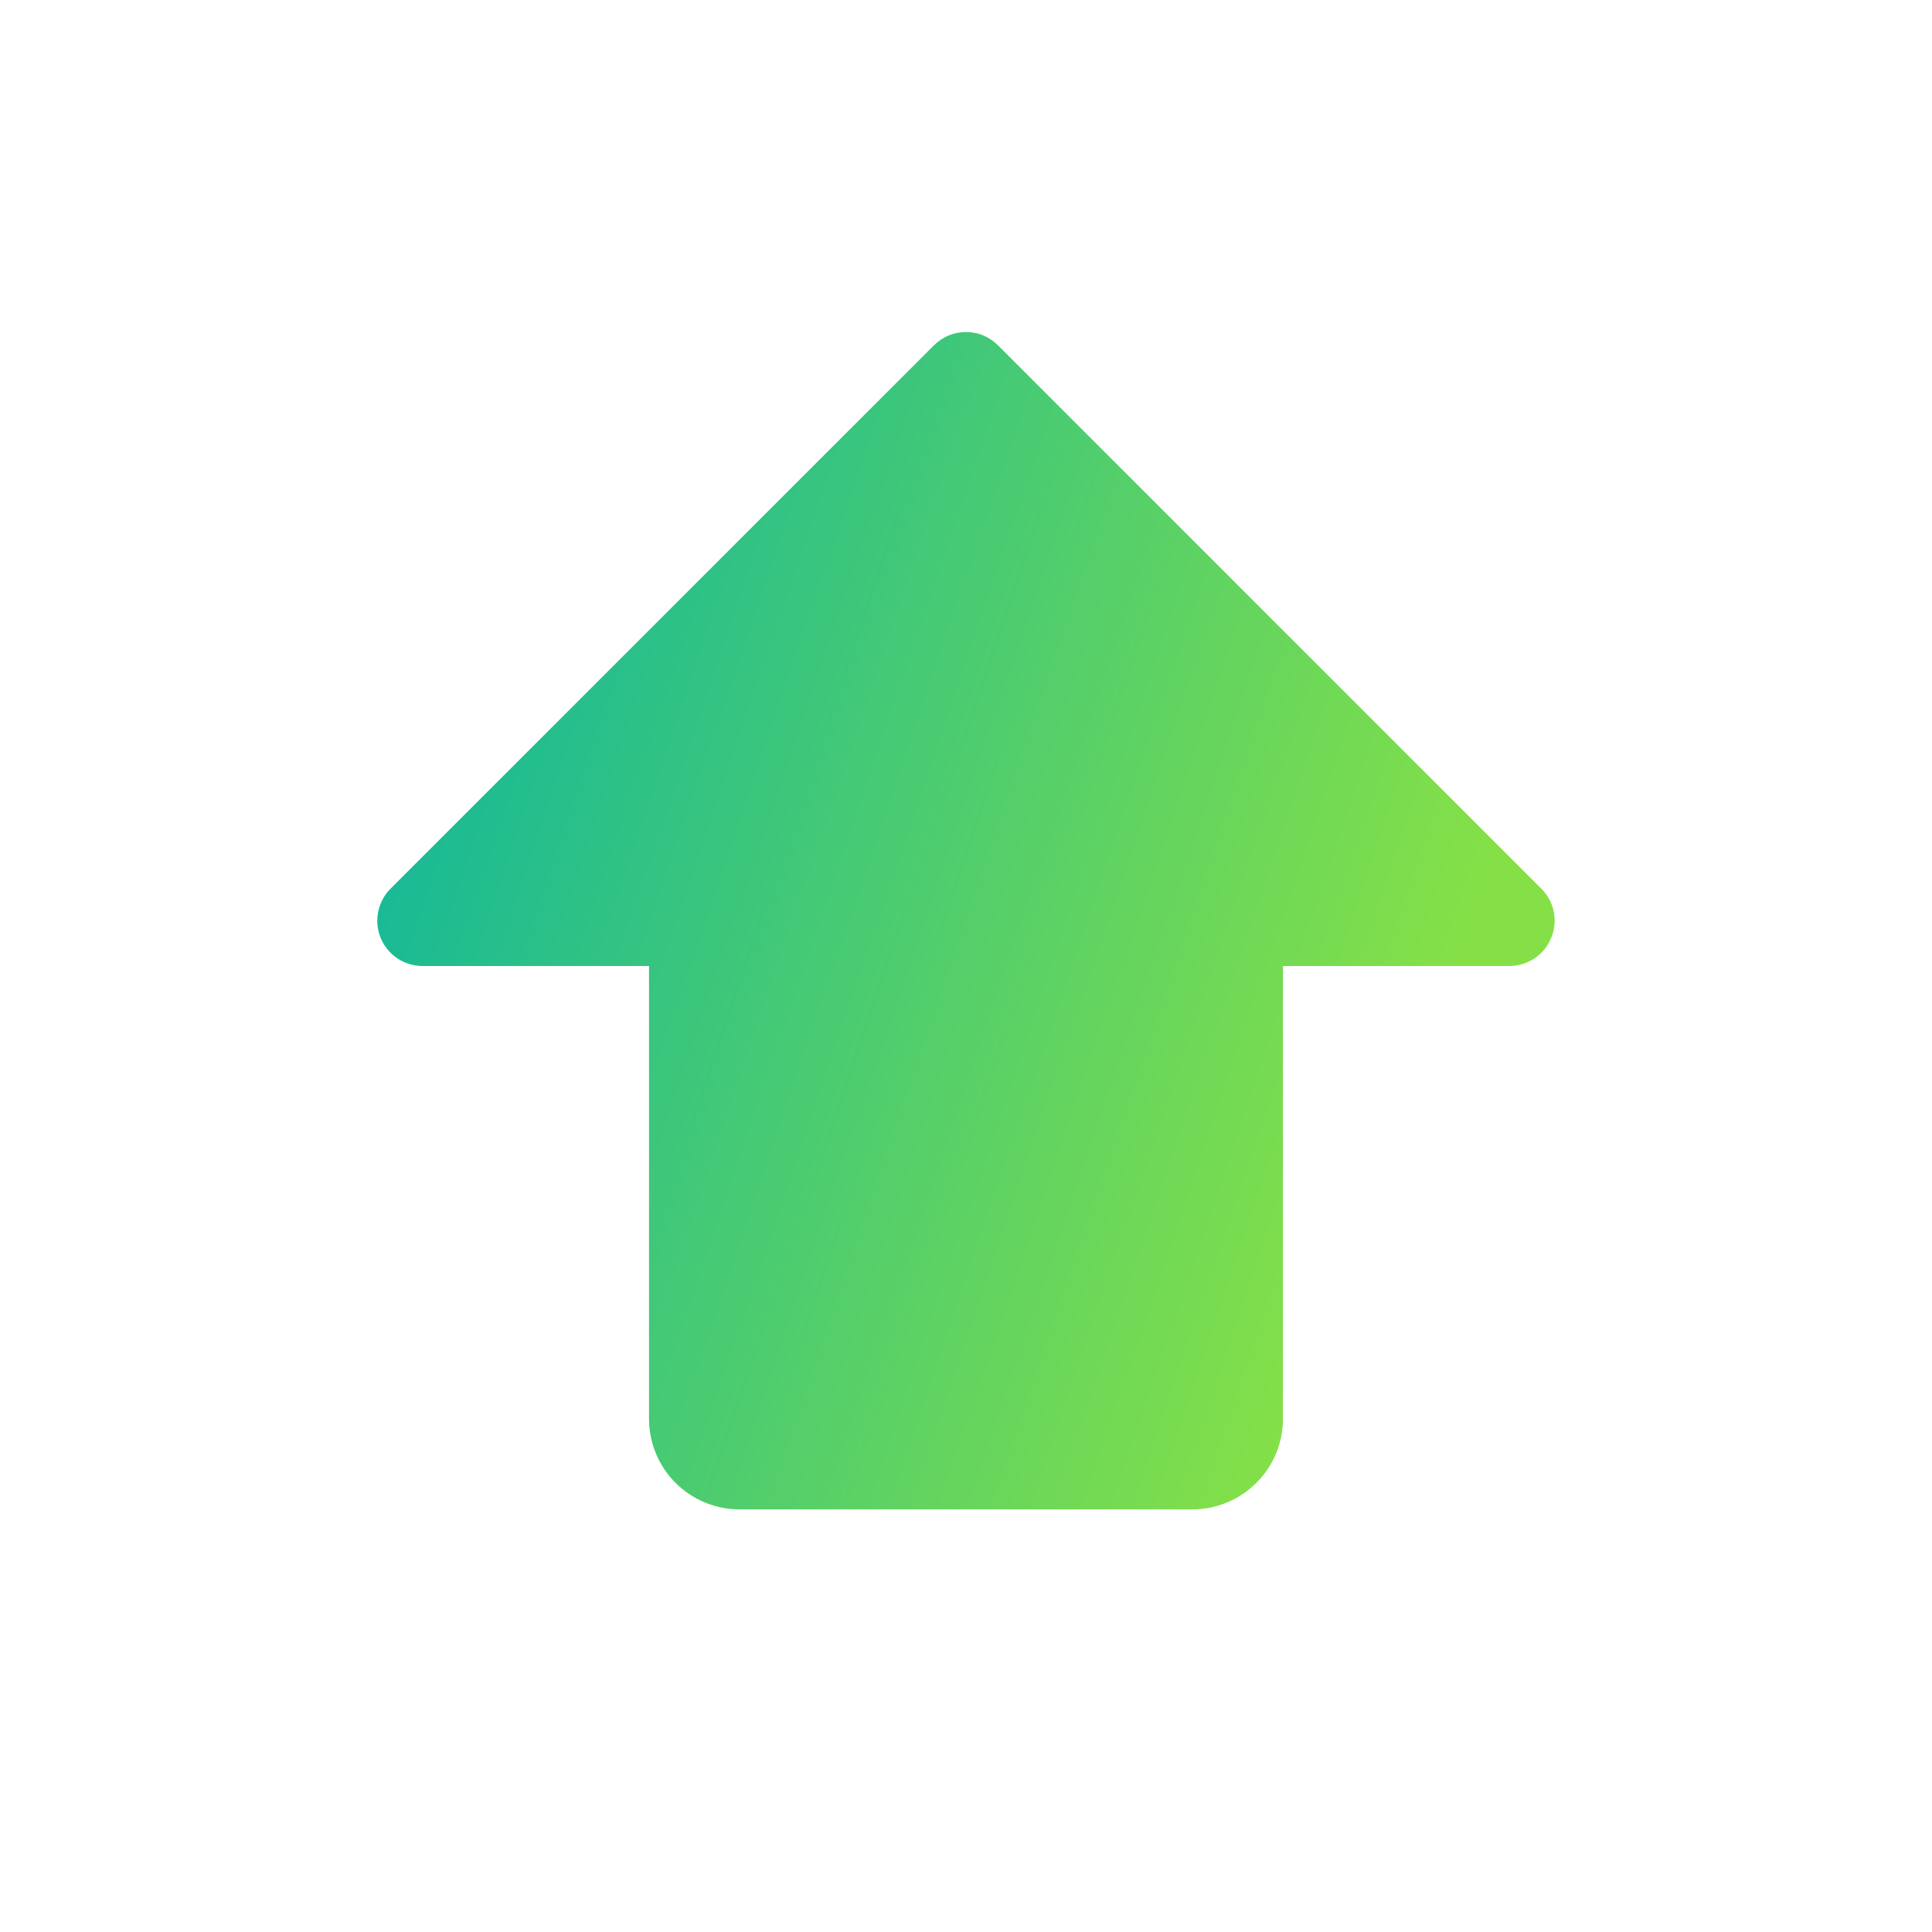
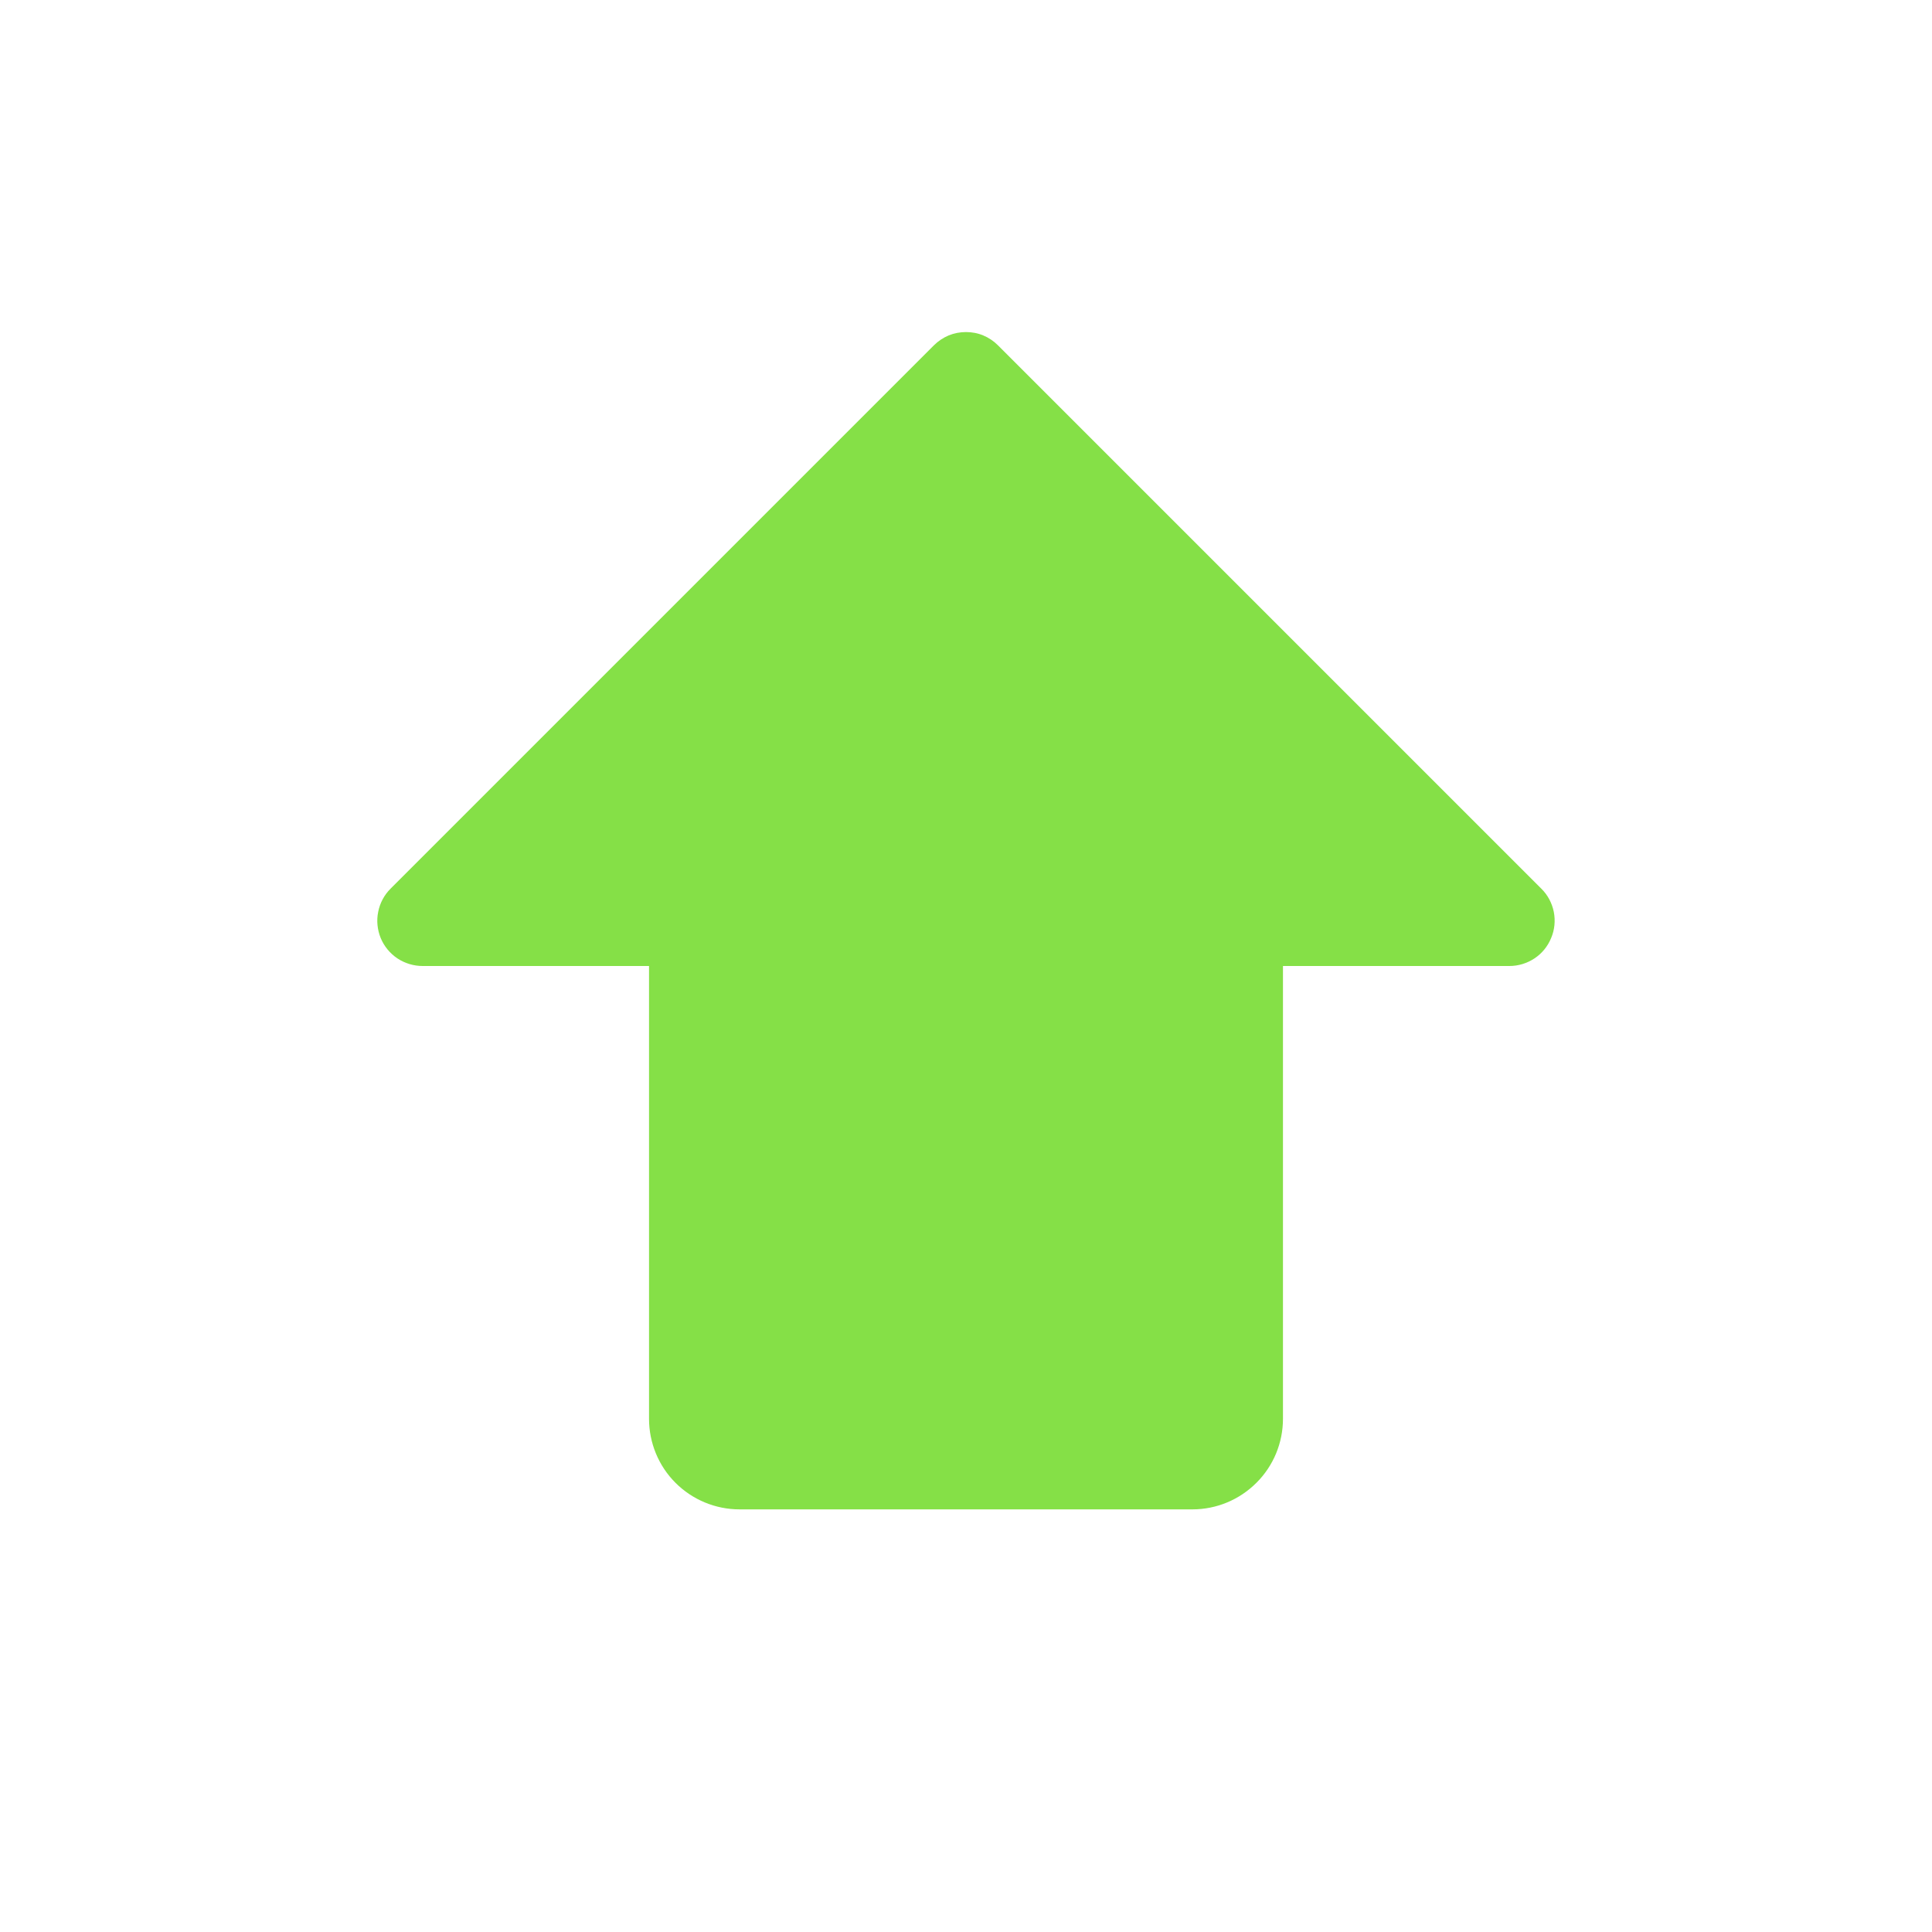
<svg xmlns="http://www.w3.org/2000/svg" width="16" height="16" viewBox="0 0 16 16" fill="none">
-   <path d="M12.846 7.768C12.818 7.837 12.77 7.896 12.708 7.937C12.646 7.978 12.574 8 12.5 8H10.625V11.75C10.625 11.949 10.546 12.14 10.405 12.28C10.264 12.421 10.074 12.5 9.875 12.5H6.125C5.926 12.5 5.735 12.421 5.594 12.28C5.454 12.14 5.375 11.949 5.375 11.75V8H3.5C3.426 8 3.353 7.978 3.291 7.937C3.23 7.896 3.181 7.837 3.153 7.769C3.125 7.7 3.117 7.625 3.132 7.552C3.146 7.479 3.182 7.412 3.234 7.36L7.734 2.86C7.769 2.825 7.811 2.797 7.856 2.778C7.902 2.759 7.951 2.75 8 2.75C8.049 2.75 8.098 2.759 8.143 2.778C8.189 2.797 8.23 2.825 8.265 2.86L12.765 7.36C12.818 7.412 12.853 7.479 12.868 7.552C12.882 7.625 12.875 7.7 12.846 7.768Z" fill="url(#paint0_linear_1754_1151)" />
-   <defs>
-     <linearGradient id="paint0_linear_1754_1151" x1="3.914" y1="2.439" x2="12.885" y2="5.487" gradientUnits="userSpaceOnUse">
-       <stop stop-color="#0EB69D" />
-       <stop offset="1" stop-color="#85E047" />
-     </linearGradient>
-   </defs>
+   <path d="M12.846 7.768C12.818 7.837 12.77 7.896 12.708 7.937C12.646 7.978 12.574 8 12.5 8H10.625V11.75C10.625 11.949 10.546 12.14 10.405 12.28C10.264 12.421 10.074 12.5 9.875 12.5H6.125C5.926 12.5 5.735 12.421 5.594 12.28C5.454 12.14 5.375 11.949 5.375 11.75V8H3.5C3.426 8 3.353 7.978 3.291 7.937C3.23 7.896 3.181 7.837 3.153 7.769C3.125 7.7 3.117 7.625 3.132 7.552C3.146 7.479 3.182 7.412 3.234 7.36L7.734 2.86C7.769 2.825 7.811 2.797 7.856 2.778C7.902 2.759 7.951 2.75 8 2.75C8.049 2.75 8.098 2.759 8.143 2.778C8.189 2.797 8.23 2.825 8.265 2.86L12.765 7.36C12.818 7.412 12.853 7.479 12.868 7.552C12.882 7.625 12.875 7.7 12.846 7.768Z" fill="#85E047" />
</svg>
